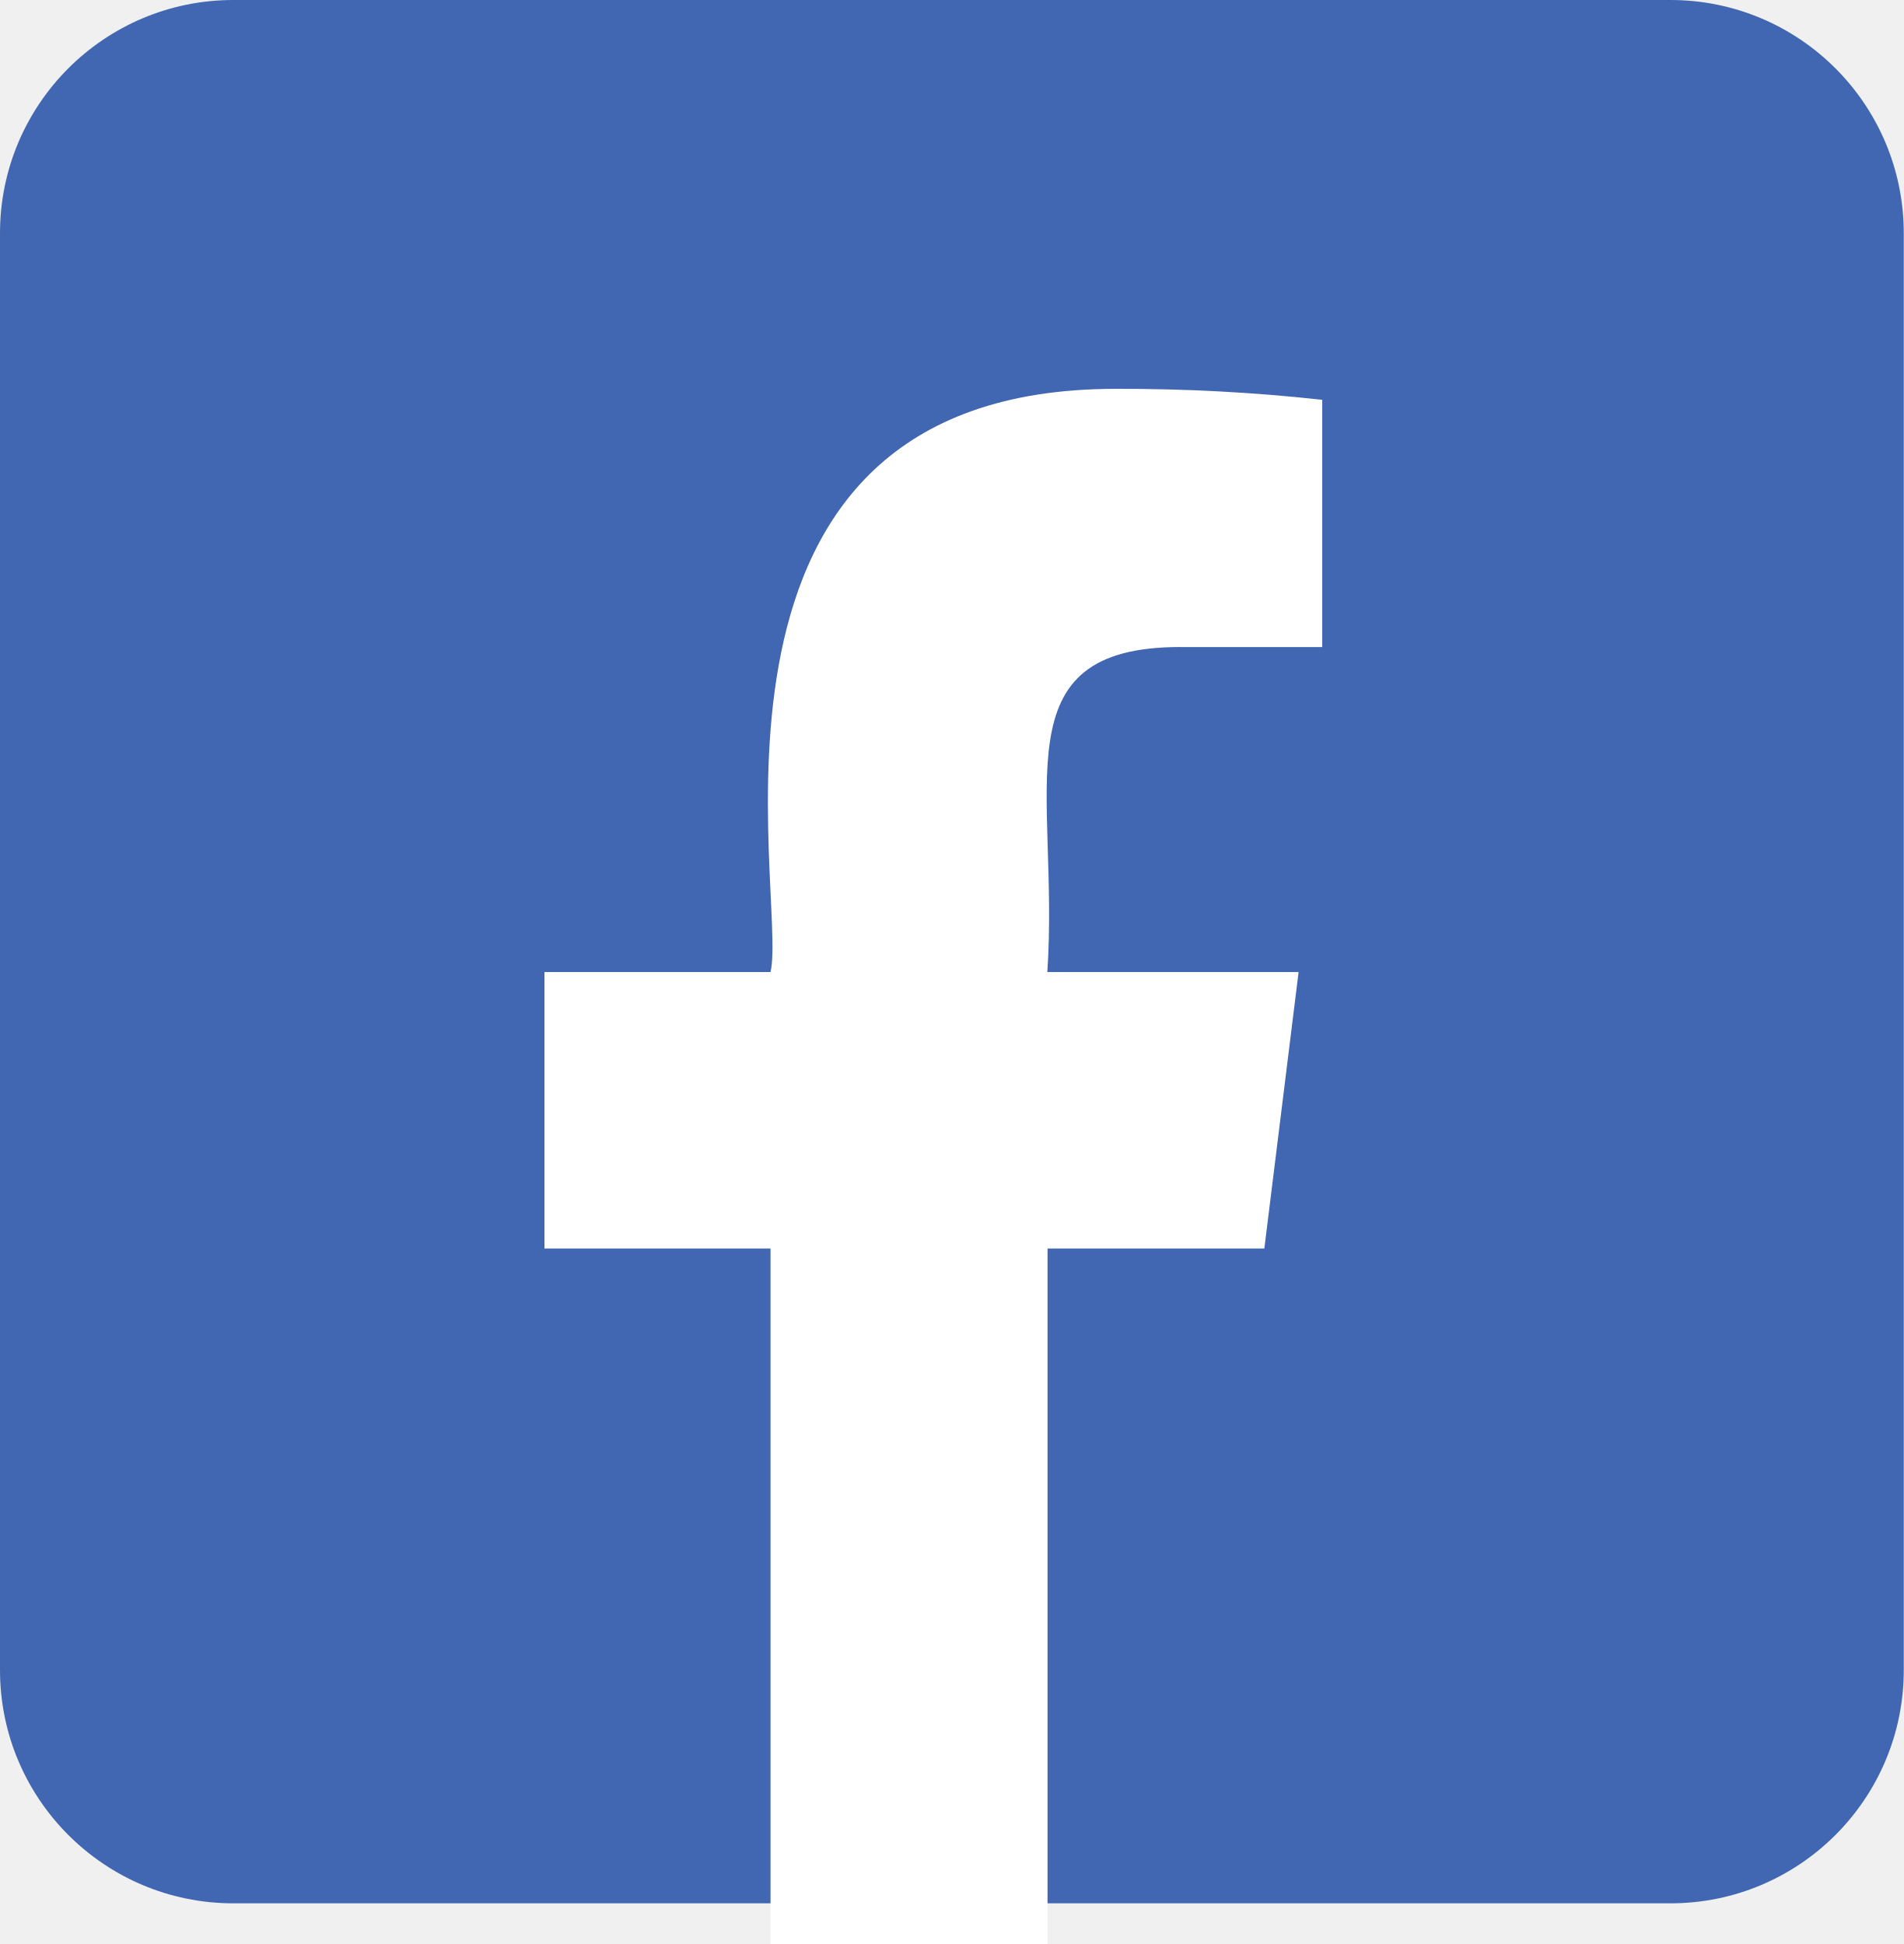
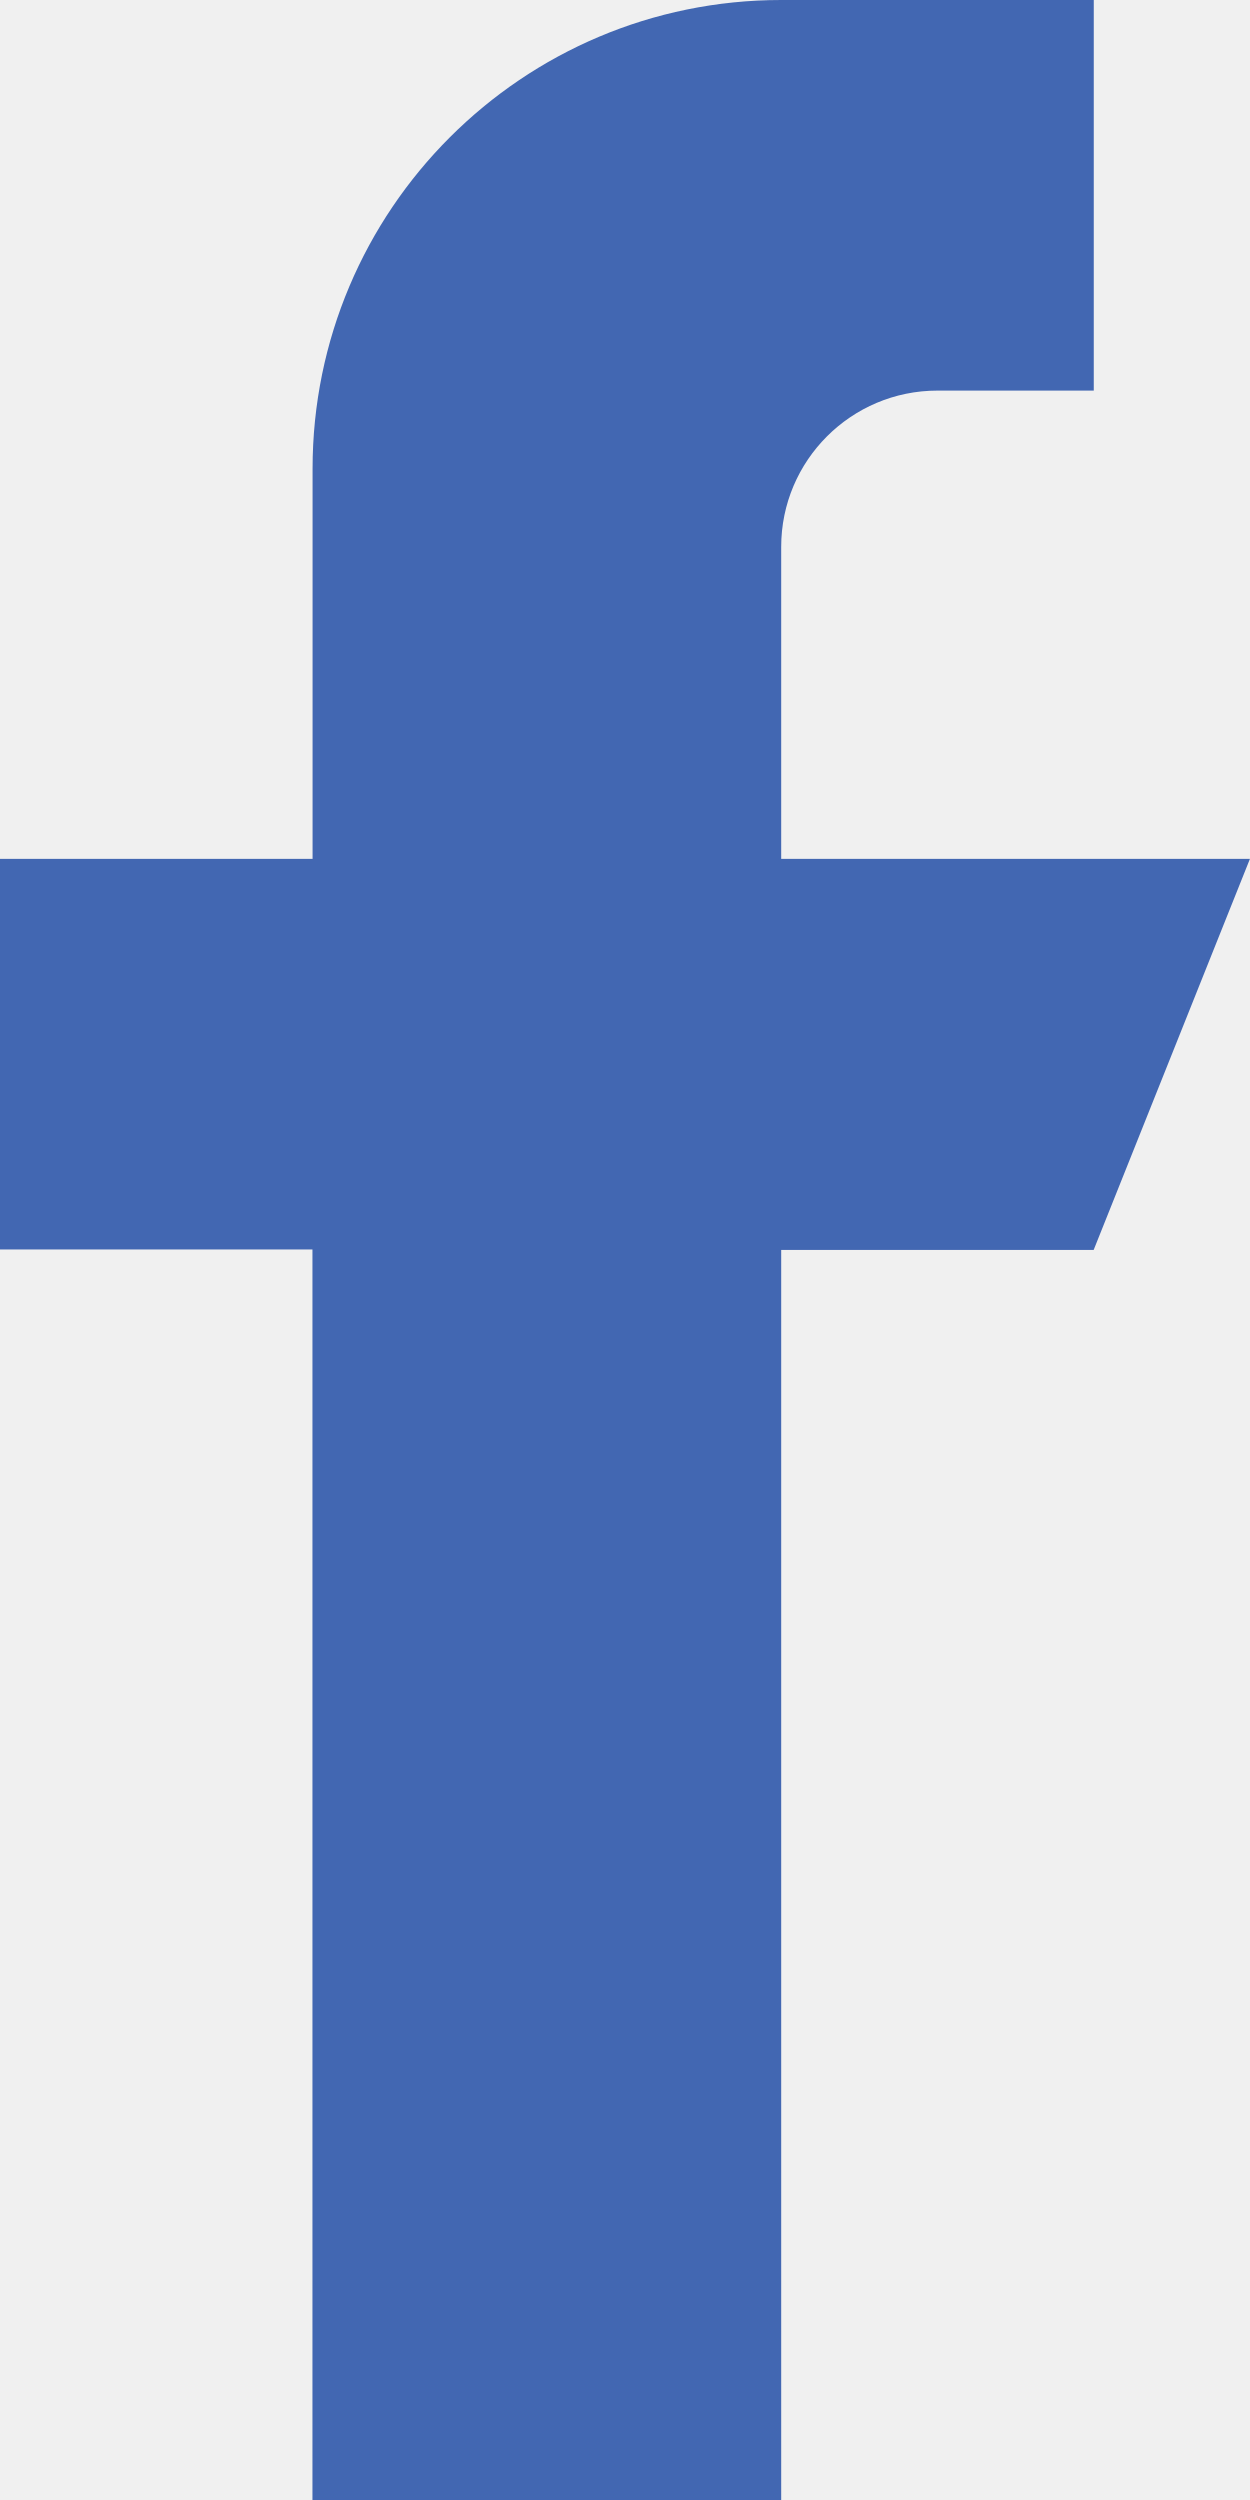
- <svg xmlns="http://www.w3.org/2000/svg" width="48.953" height="49.999" viewBox="0 0 48.953 49.999">
-   <g id="facebook" transform="translate(-1577 -1004)">
-     <g id="whatsapp" transform="translate(1577 1004)">
-       <rect id="Rectangle_1413" data-name="Rectangle 1413" width="48.953" height="48.953" rx="6" fill="#4267b2" />
-     </g>
-     <g id="Group_804" data-name="Group 804" transform="translate(80.472 6.122)">
-       <path id="facebook-2" data-name="facebook" d="M22.536,6.641h3.651V.282A47.149,47.149,0,0,0,20.868,0C9.315,0,12.458,13.083,12,15H6.187v7.11H12V40h7.123V22.111h5.575L25.579,15H19.118c.313-4.706-1.268-8.36,3.418-8.36Z" transform="translate(1504.341 1007.879)" fill="#fff" />
+ <svg xmlns="http://www.w3.org/2000/svg" width="10.333" height="20.667" viewBox="0 0 10.333 20.667">
+   <defs>
+     <style>.a{fill:#4267b2;}</style>
+   </defs>
+   <g transform="translate(-128)">
+     <g transform="translate(128)">
+       <path class="a" d="M134.458,7.1V4.521a1.292,1.292,0,0,1,1.292-1.292h1.292V0h-2.583a3.875,3.875,0,0,0-3.875,3.875V7.1H128v3.229h2.583V20.667h3.875V10.333h2.583L138.333,7.1Z" transform="translate(-128)" />
    </g>
  </g>
</svg>
